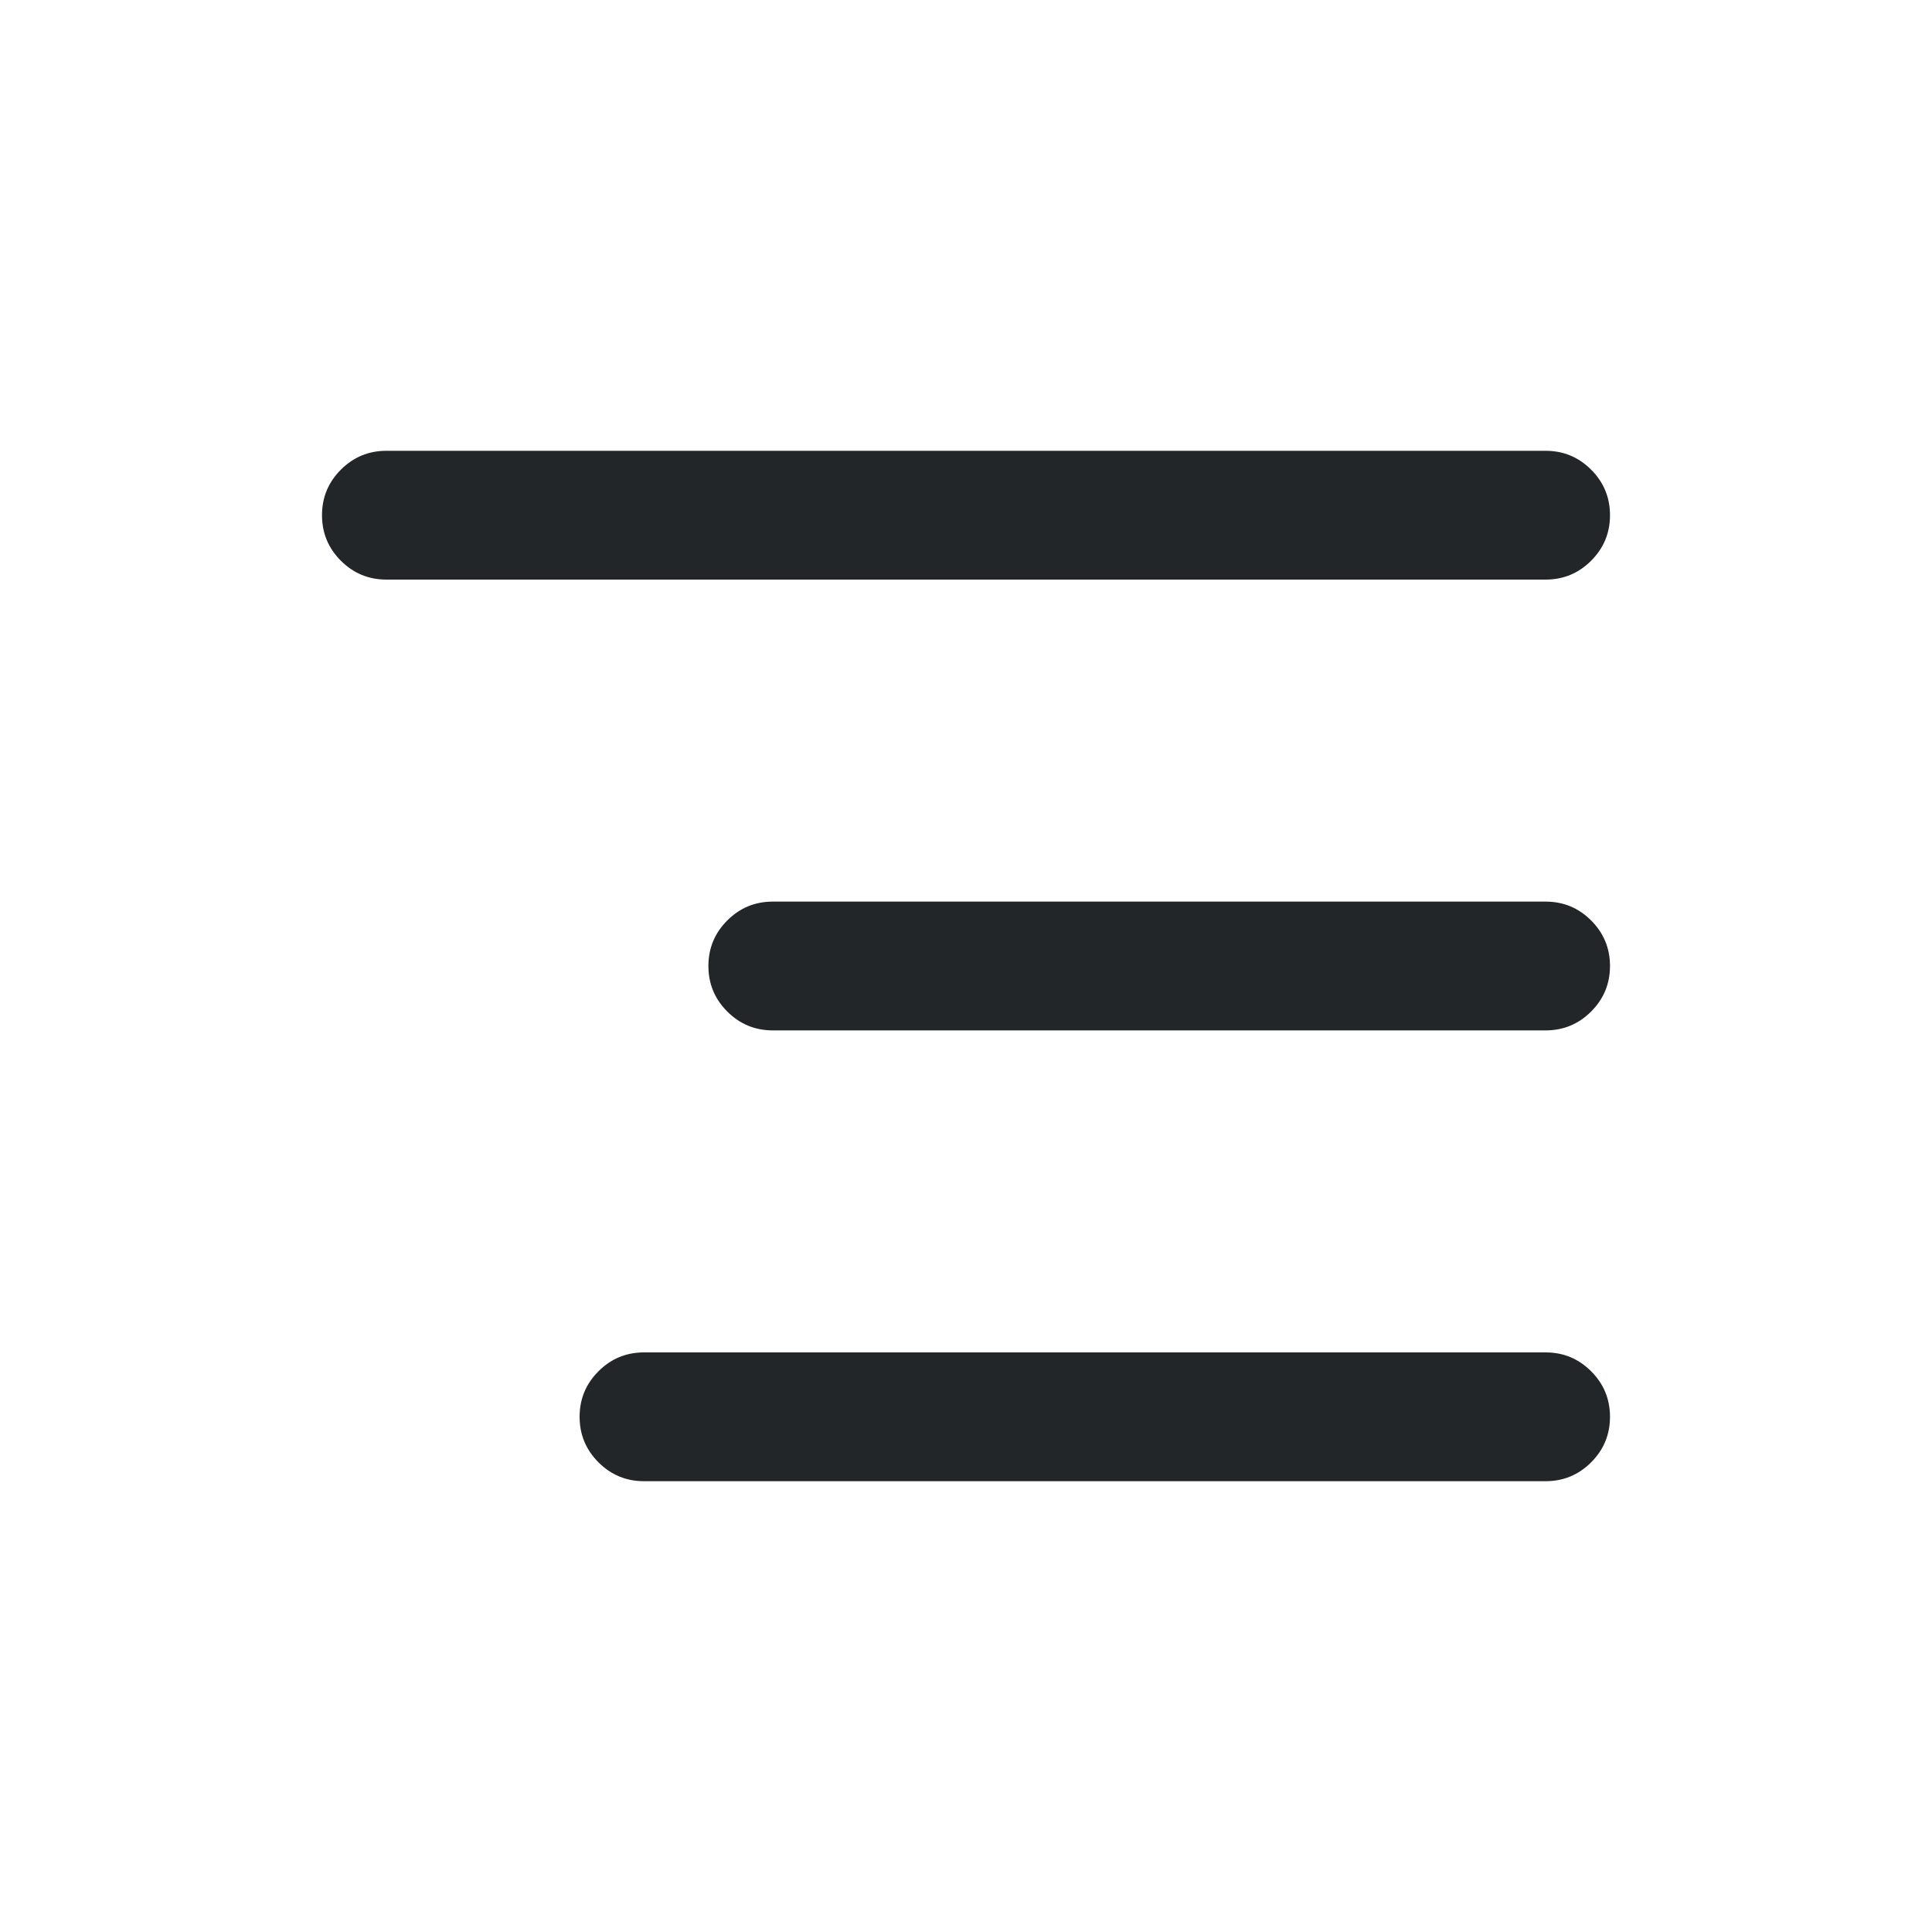
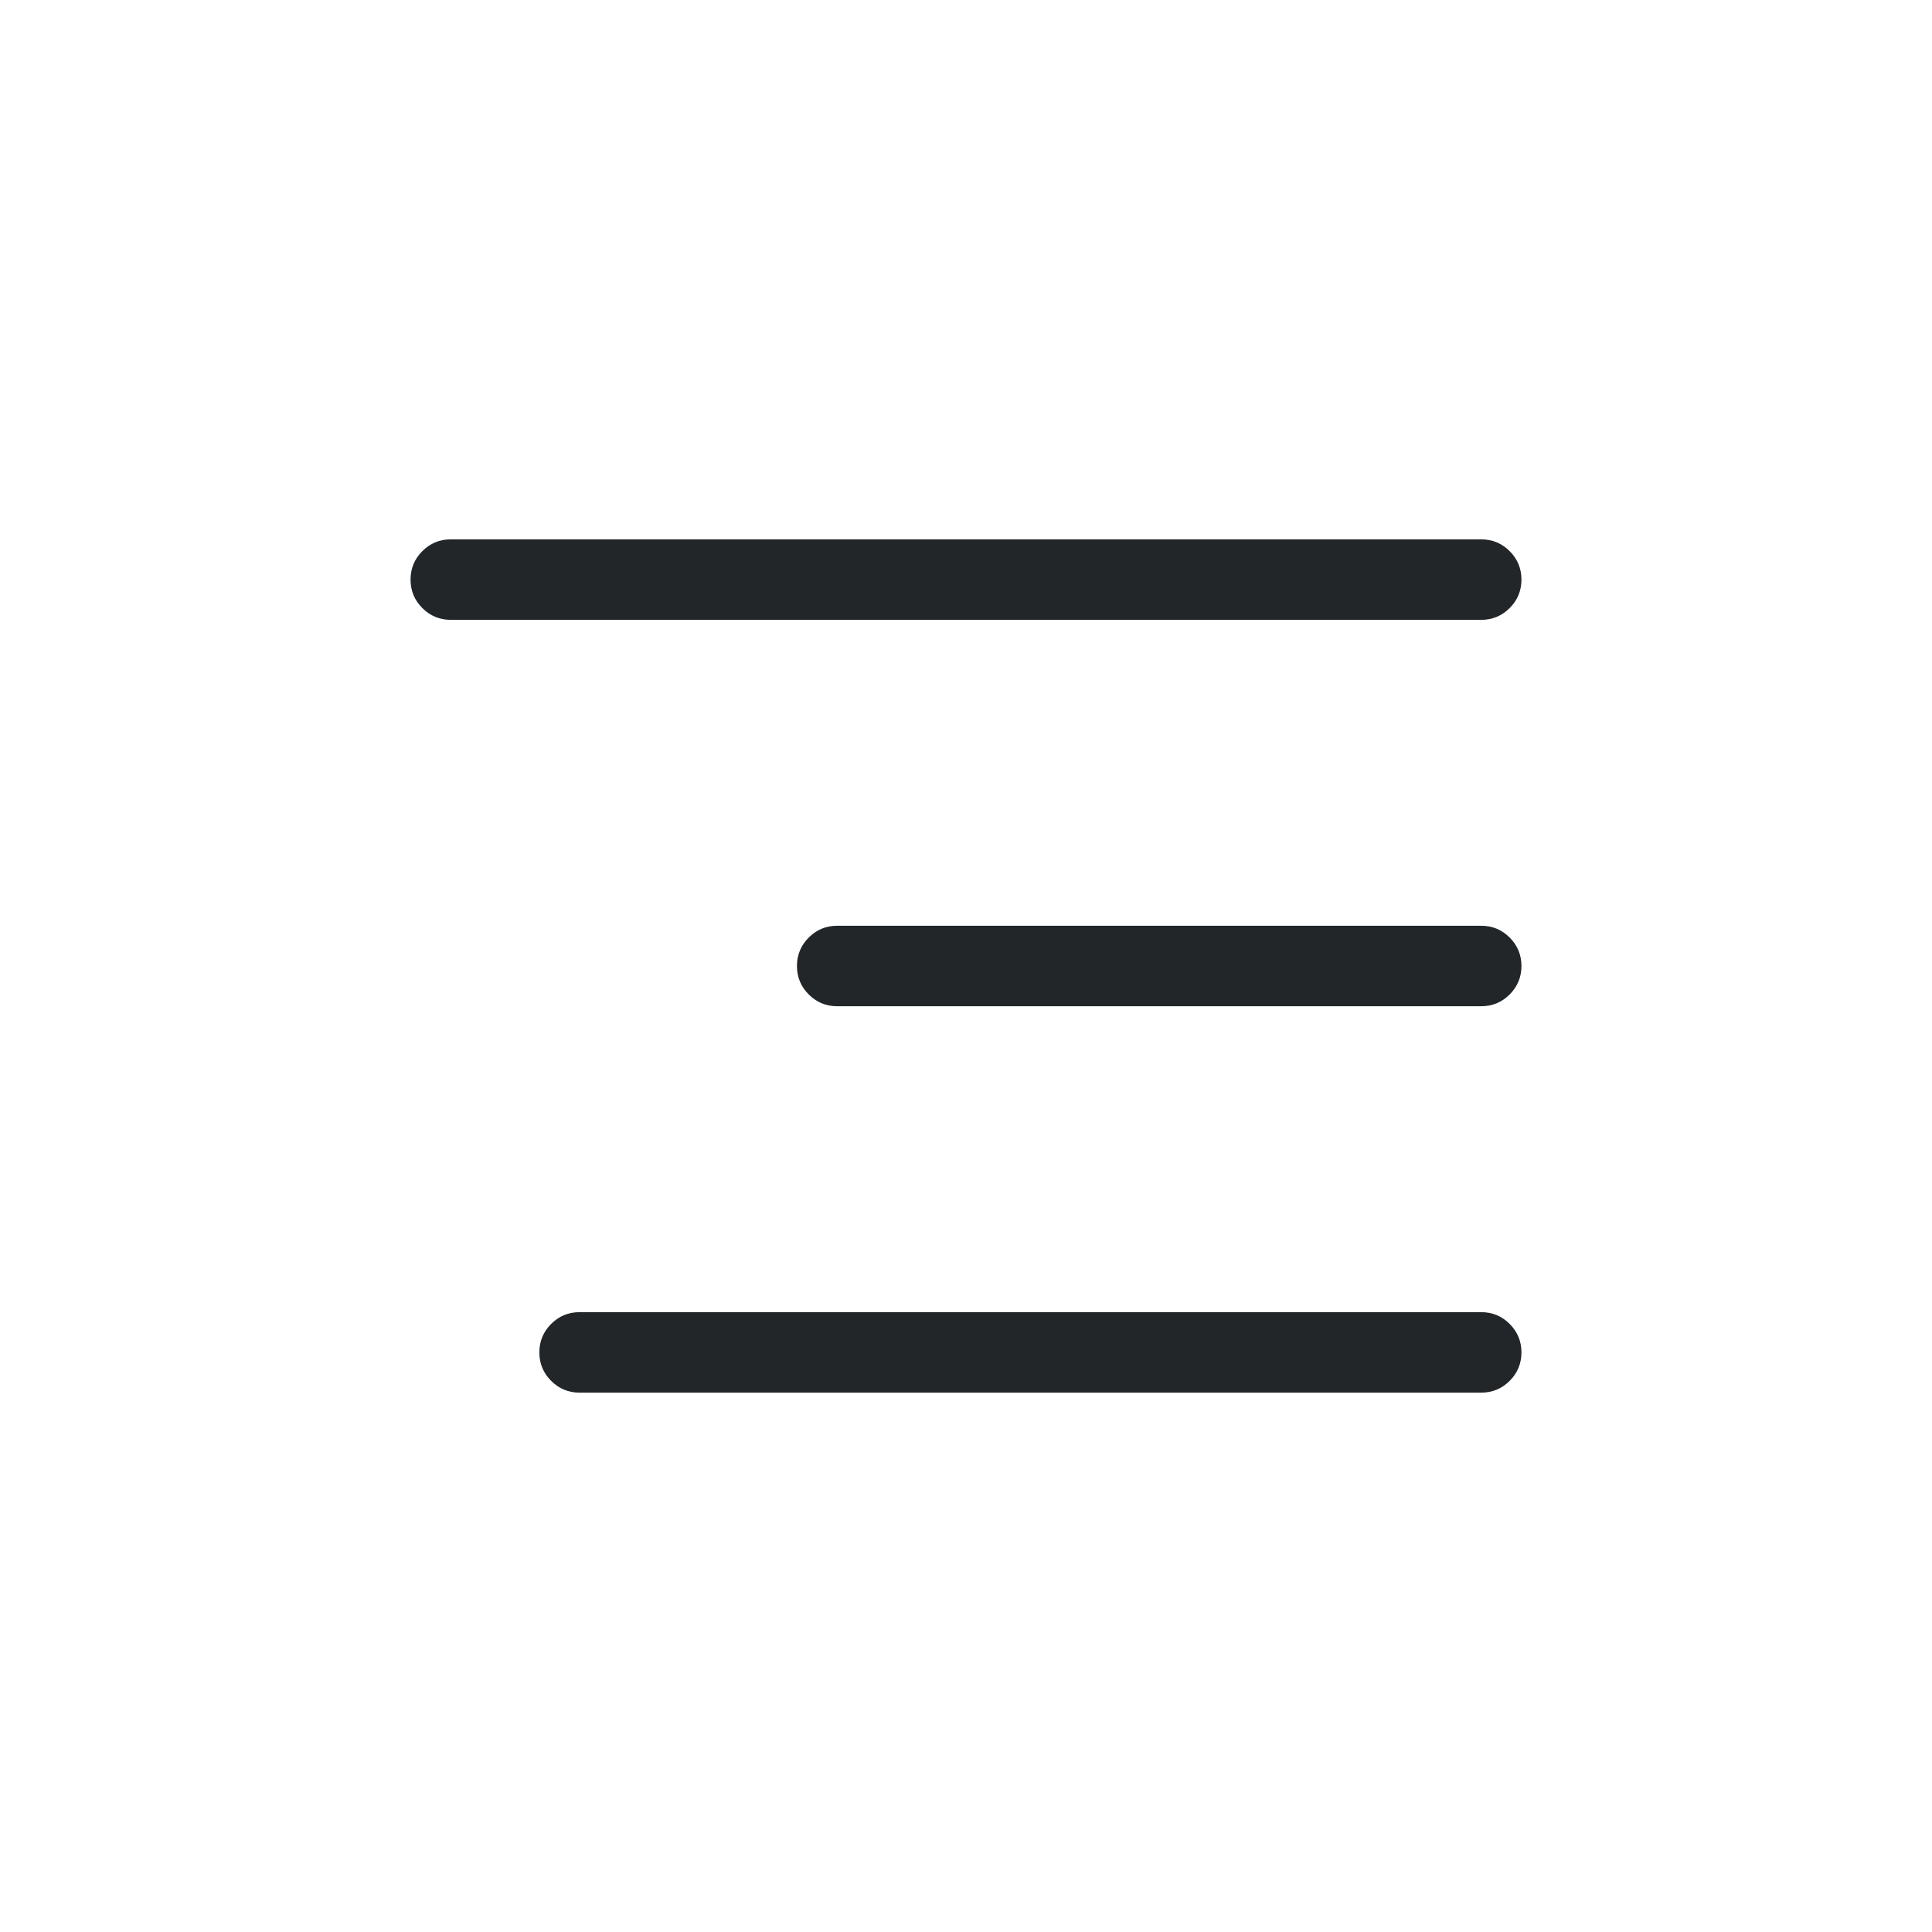
<svg xmlns="http://www.w3.org/2000/svg" width="16" height="16" viewBox="-3.0 -3.0 30.0 30.0">
  <defs>
    <style id="current-color-scheme" type="text/css">.ColorScheme-Text { color: #232629; }</style>
  </defs>
-   <path fill="currentColor" d="M21,6 L3,6 Q2.586,6 2.293,5.707 Q2,5.414 2,5 Q2,4.586 2.293,4.293 Q2.586,4 3,4 L21,4 Q21.414,4 21.707,4.293 Q22,4.586 22,5 Q22,5.414 21.707,5.707 Q21.414,6 21,6 Z" class="ColorScheme-Text" />
-   <path fill="currentColor" d="M21,13 L9,13 Q8.586,13 8.293,12.707 Q8,12.414 8,12 Q8,11.586 8.293,11.293 Q8.586,11 9,11 L21,11 Q21.414,11 21.707,11.293 Q22,11.586 22,12 Q22,12.414 21.707,12.707 Q21.414,13 21,13 Z" class="ColorScheme-Text" />
-   <path fill="currentColor" d="M21,20 L7,20 Q6.586,20 6.293,19.707 Q6,19.414 6,19 Q6,18.586 6.293,18.293 Q6.586,18 7,18 L21,18 Q21.414,18 21.707,18.293 Q22,18.586 22,19 Q22,19.414 21.707,19.707 Q21.414,20 21,20 Z" class="ColorScheme-Text" />
+   <path fill="currentColor" d="M4,5.375 L20,5.375 Q20.259,5.375 20.442,5.558 Q20.625,5.741 20.625,6 Q20.625,6.259 20.442,6.442 Q20.259,6.625 20,6.625 L4,6.625 Q3.741,6.625 3.558,6.442 Q3.375,6.259 3.375,6 Q3.375,5.741 3.558,5.558 Q3.741,5.375 4,5.375 Z" class="ColorScheme-Text" />
+   <path fill="currentColor" d="M10,11.375 L20,11.375 Q20.259,11.375 20.442,11.558 Q20.625,11.741 20.625,12 Q20.625,12.259 20.442,12.442 Q20.259,12.625 20,12.625 L10,12.625 Q9.741,12.625 9.558,12.442 Q9.375,12.259 9.375,12 Q9.375,11.741 9.558,11.558 Q9.741,11.375 10,11.375 Z" class="ColorScheme-Text" />
+   <path fill="currentColor" d="M6,17.375 L20,17.375 Q20.259,17.375 20.442,17.558 Q20.625,17.741 20.625,18 Q20.625,18.259 20.442,18.442 Q20.259,18.625 20,18.625 L6,18.625 Q5.741,18.625 5.558,18.442 Q5.375,18.259 5.375,18 Q5.375,17.741 5.558,17.558 Q5.741,17.375 6,17.375 Z" class="ColorScheme-Text" />
</svg>
